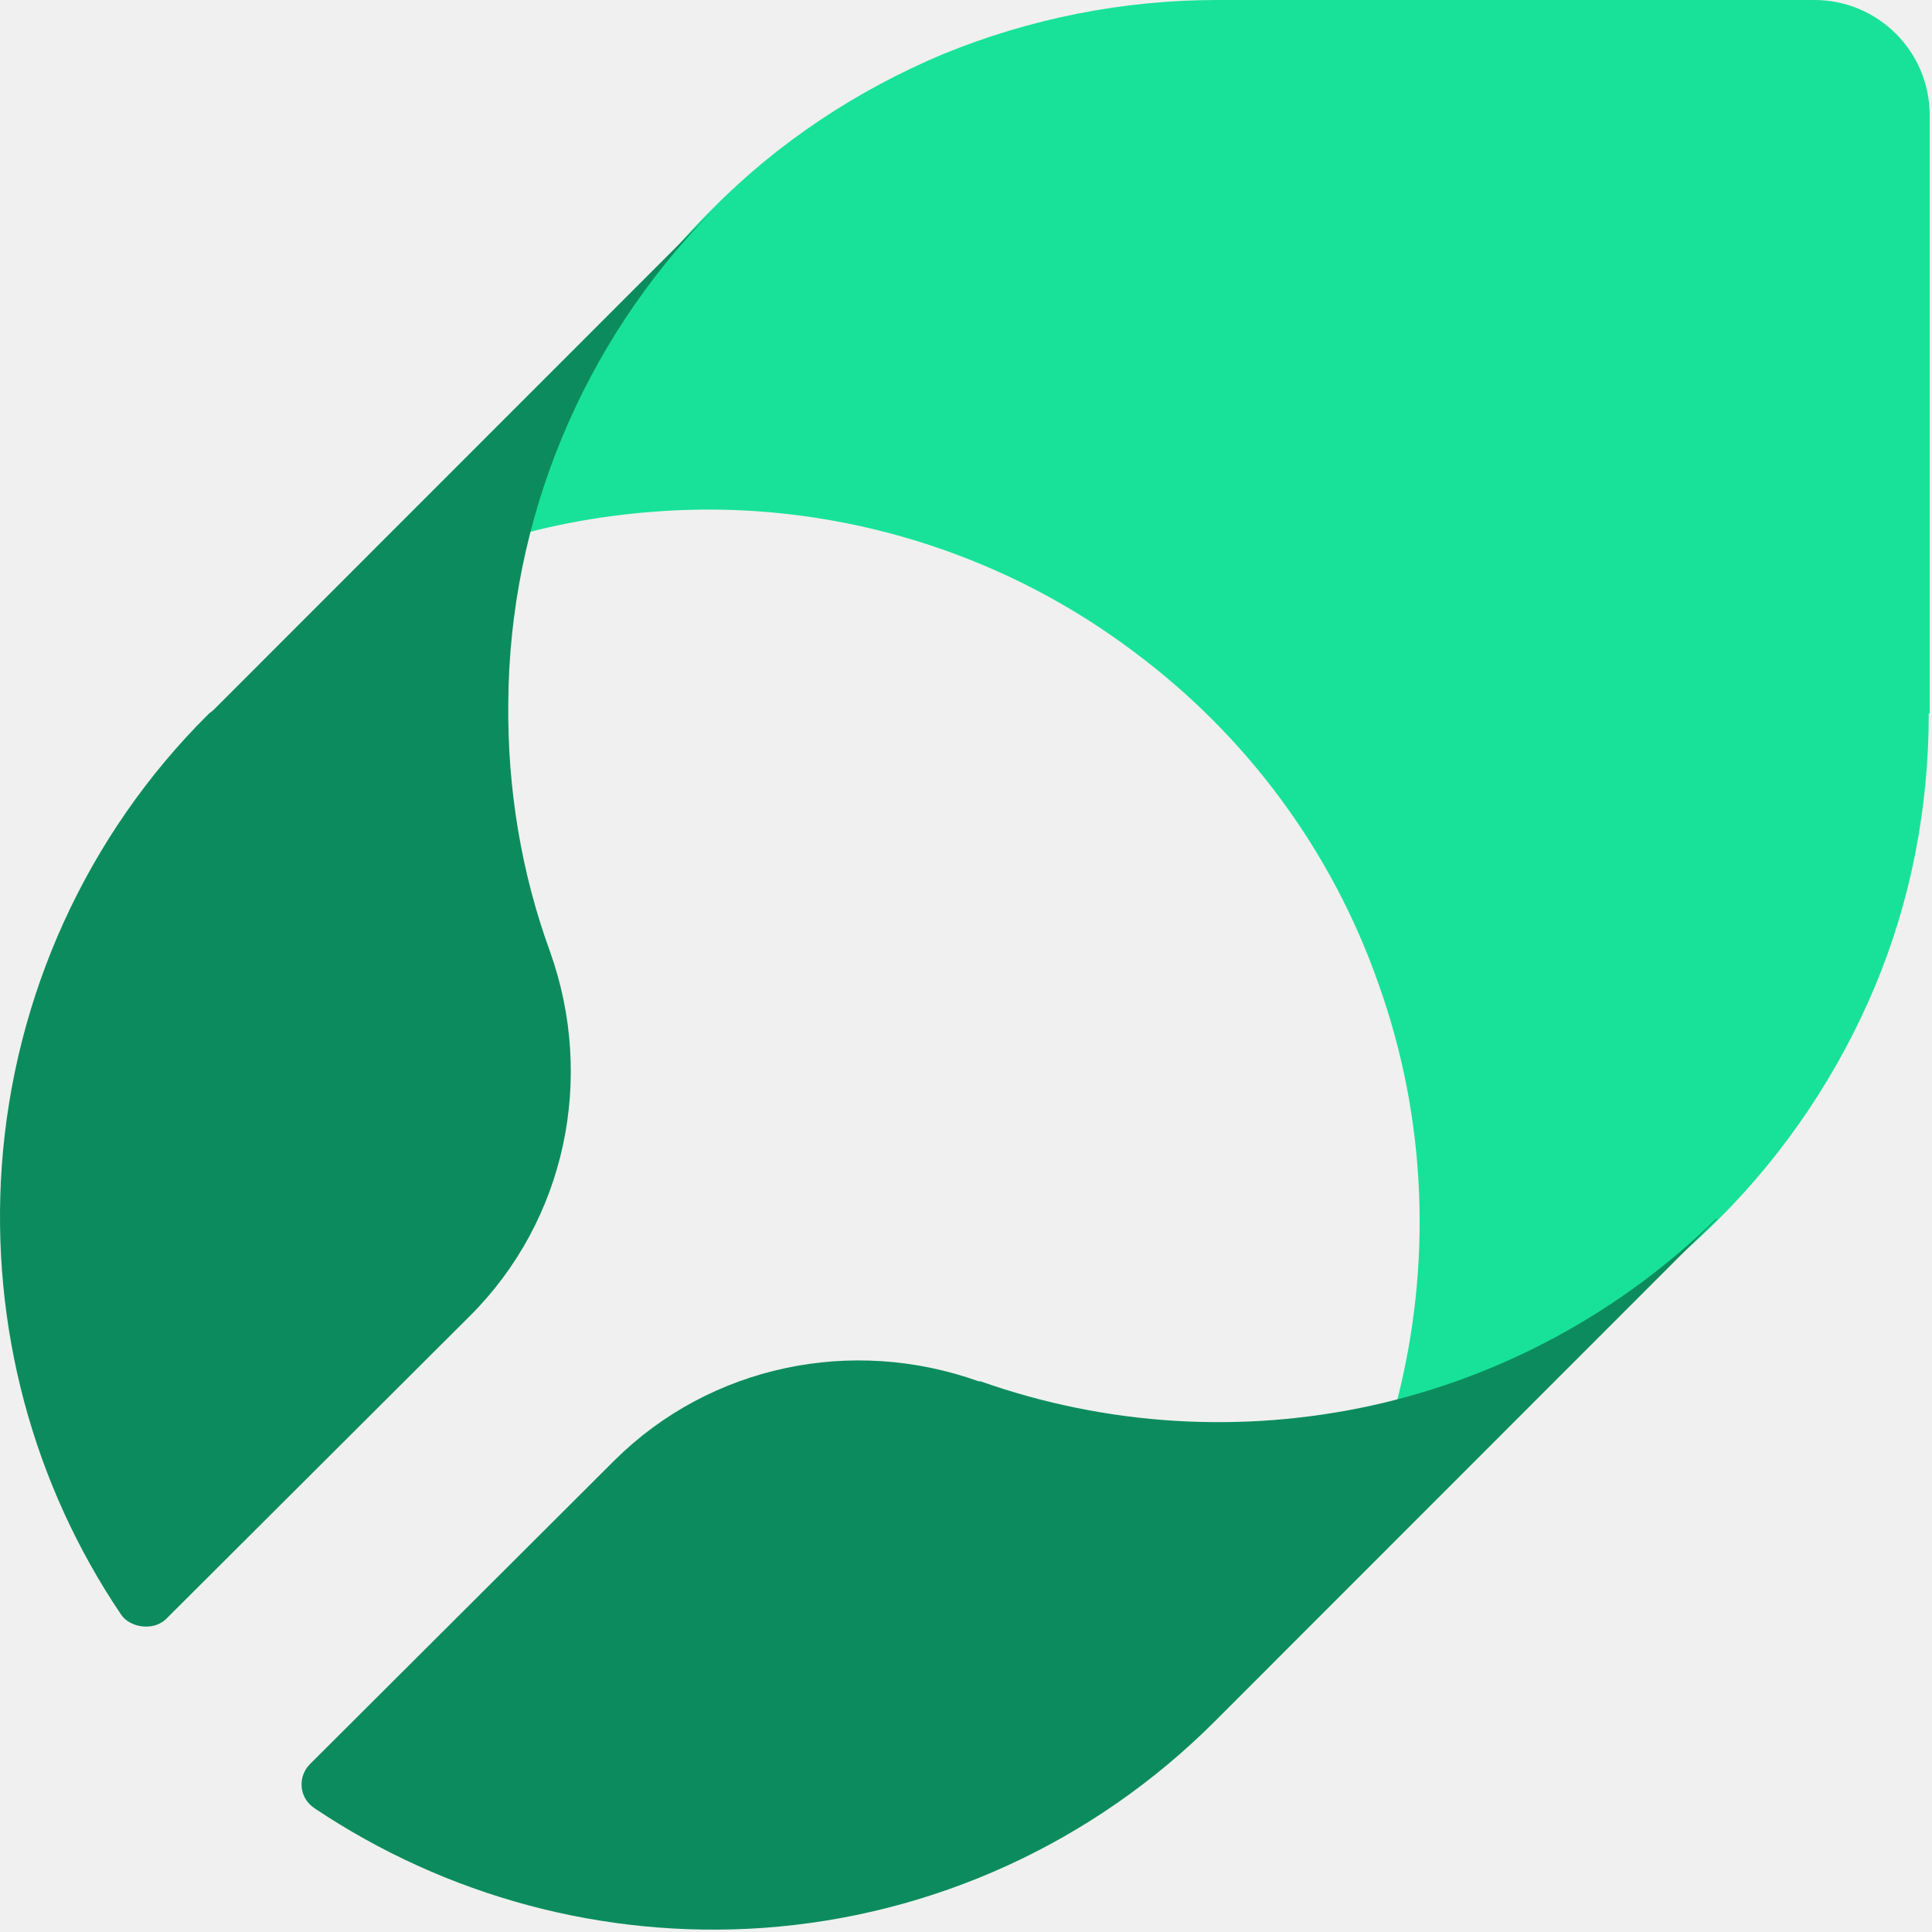
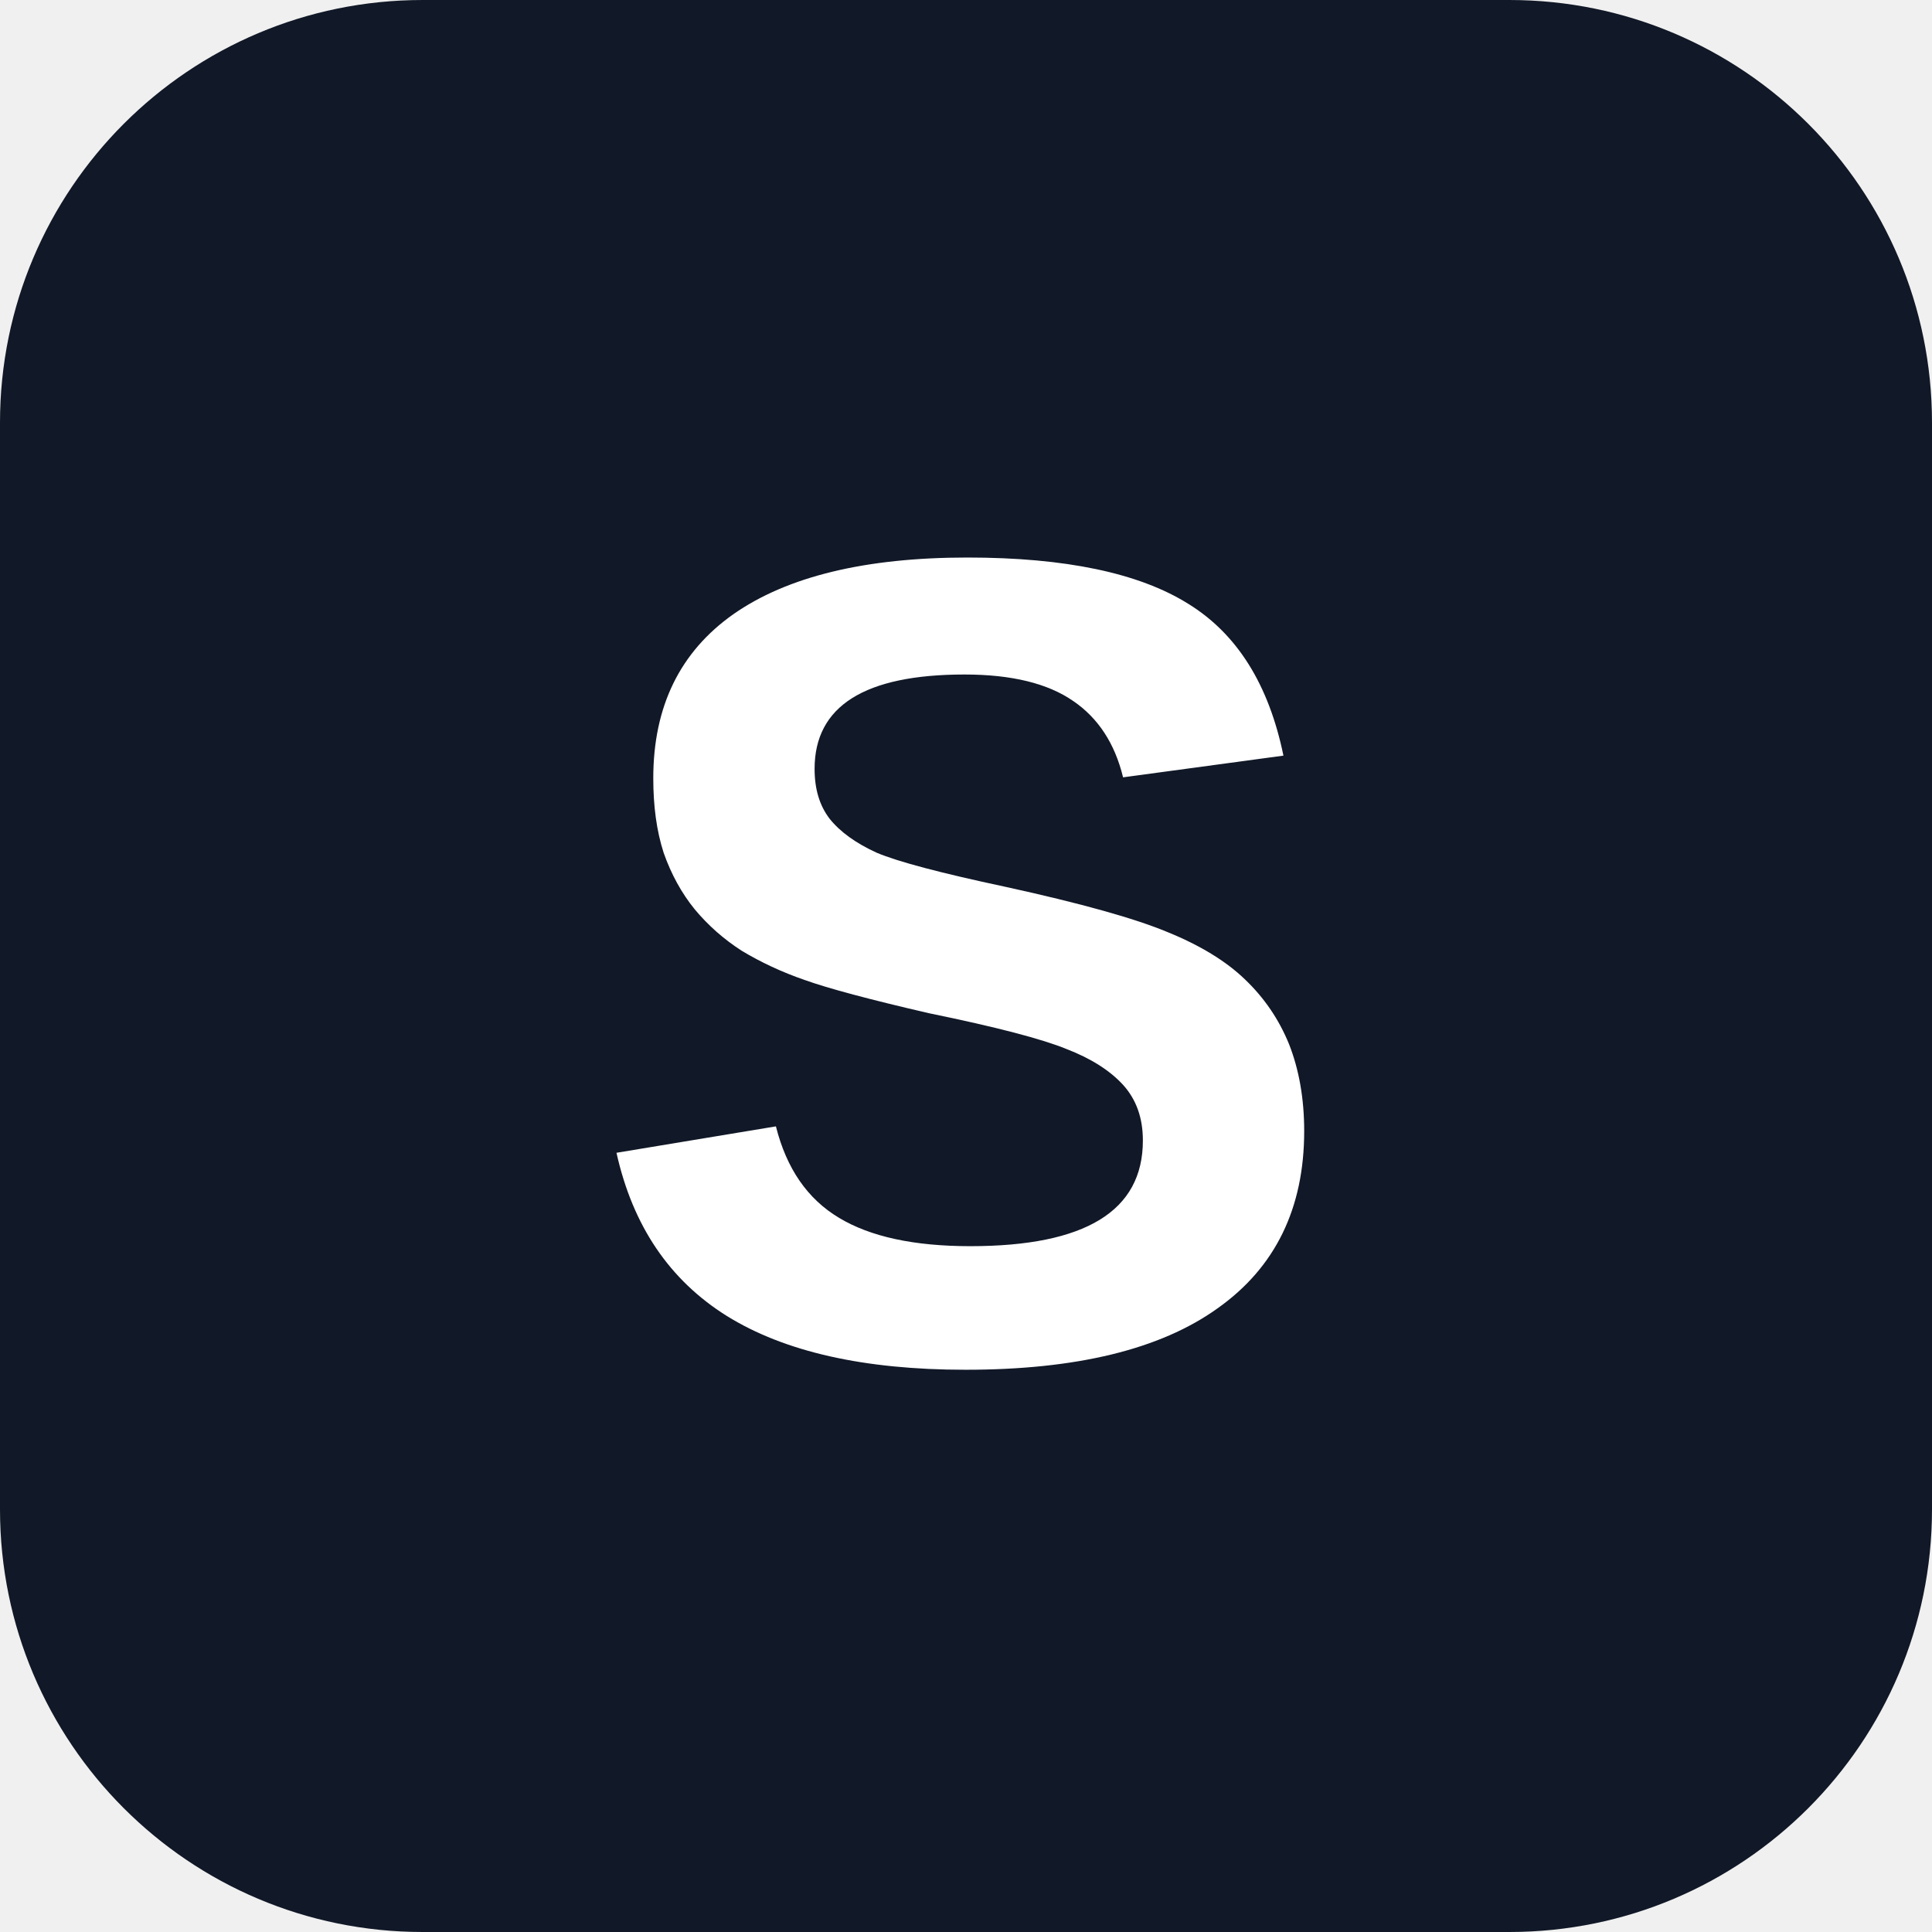
- <svg xmlns="http://www.w3.org/2000/svg" width="502" height="502" viewBox="0 0 502 502" fill="none">
-   <path d="M501.402 185.33V29.962C501.402 13.29 487.876 0 471.453 0H316.156C291.763 0 267.611 4.832 245.15 14.014C222.689 23.438 202.16 36.969 185.012 54.367L183.804 55.575C161.101 78.53 144.92 107.042 136.708 138.454C151.441 134.588 166.656 132.655 181.871 132.413C222.447 131.93 262.298 144.978 294.661 169.383C323.885 191.13 346.104 221.092 358.18 255.645C370.739 290.681 372.188 328.859 362.769 364.862C393.925 356.647 422.666 340.457 445.611 317.744L446.818 316.536C463.966 299.38 477.732 278.841 487.151 256.37C496.571 233.898 501.16 209.735 501.16 185.33H501.402Z" fill="#18E299" />
-   <path d="M132.071 182.706C132.312 135.044 151.32 89.307 184.764 55.125L55.557 184.391C55.076 184.873 54.594 185.113 54.113 185.595C22.593 216.888 3.586 258.774 0.458 303.066C-2.43 344.47 8.397 385.392 31.496 419.575C33.699 422.835 39.677 423.907 43.046 420.778L122.206 341.822C146.989 317.028 154.689 280.198 142.899 247.219C135.44 226.758 131.831 204.852 132.071 182.706Z" fill="#0C8C5E" />
-   <path d="M446.067 316.547C421.284 340.86 390.245 357.71 356.56 365.172C322.634 372.635 287.506 370.468 254.783 358.914C254.783 358.914 254.542 358.914 254.301 358.914C221.338 347.118 184.525 354.821 159.742 379.375L80.581 458.331C77.212 461.701 77.694 467.238 81.784 469.885C115.95 492.754 156.855 503.827 198.24 500.938C242.512 497.809 284.137 478.792 315.656 447.258L316.859 446.054L446.067 316.788V316.547Z" fill="#0C8C5E" />
+ <svg xmlns="http://www.w3.org/2000/svg" viewBox="0 0 32 32">
+   <rect width="32" height="32" rx="7" fill="#111827" />
+   <text x="16" y="22.5" font-family="Arial, Helvetica, sans-serif" font-size="19" font-weight="700" fill="#ffffff" text-anchor="middle">S</text>
</svg>
